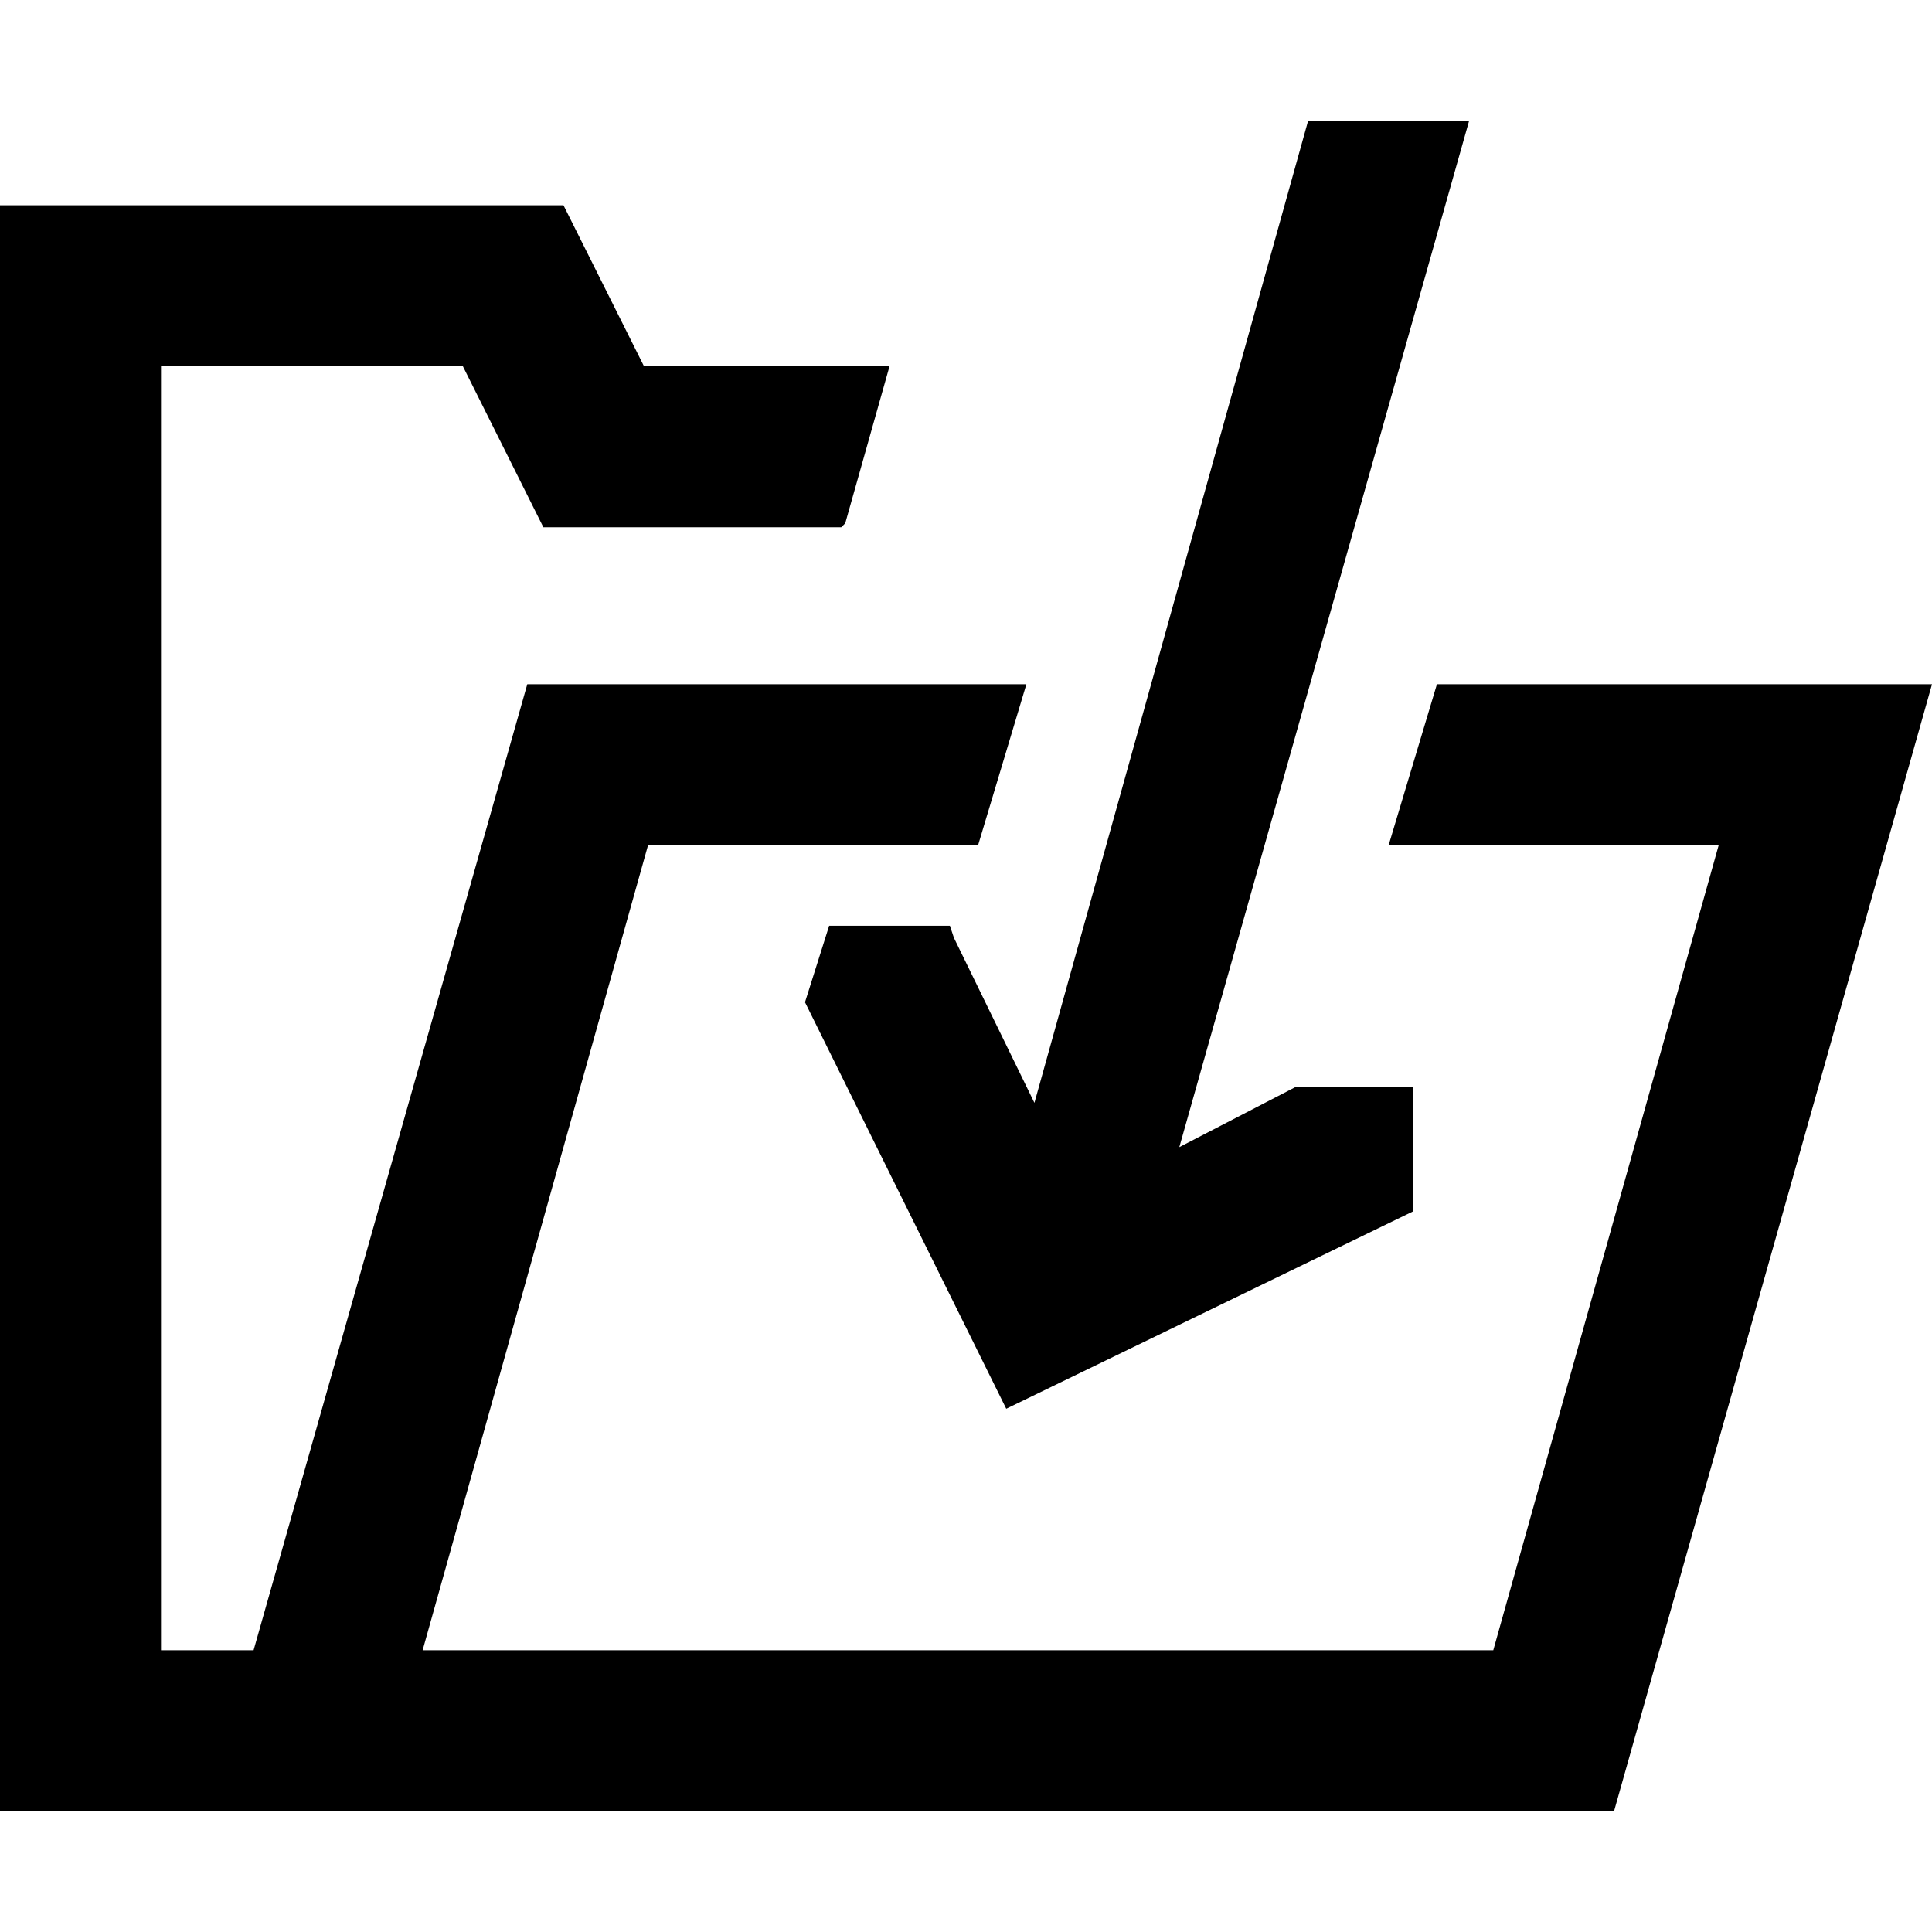
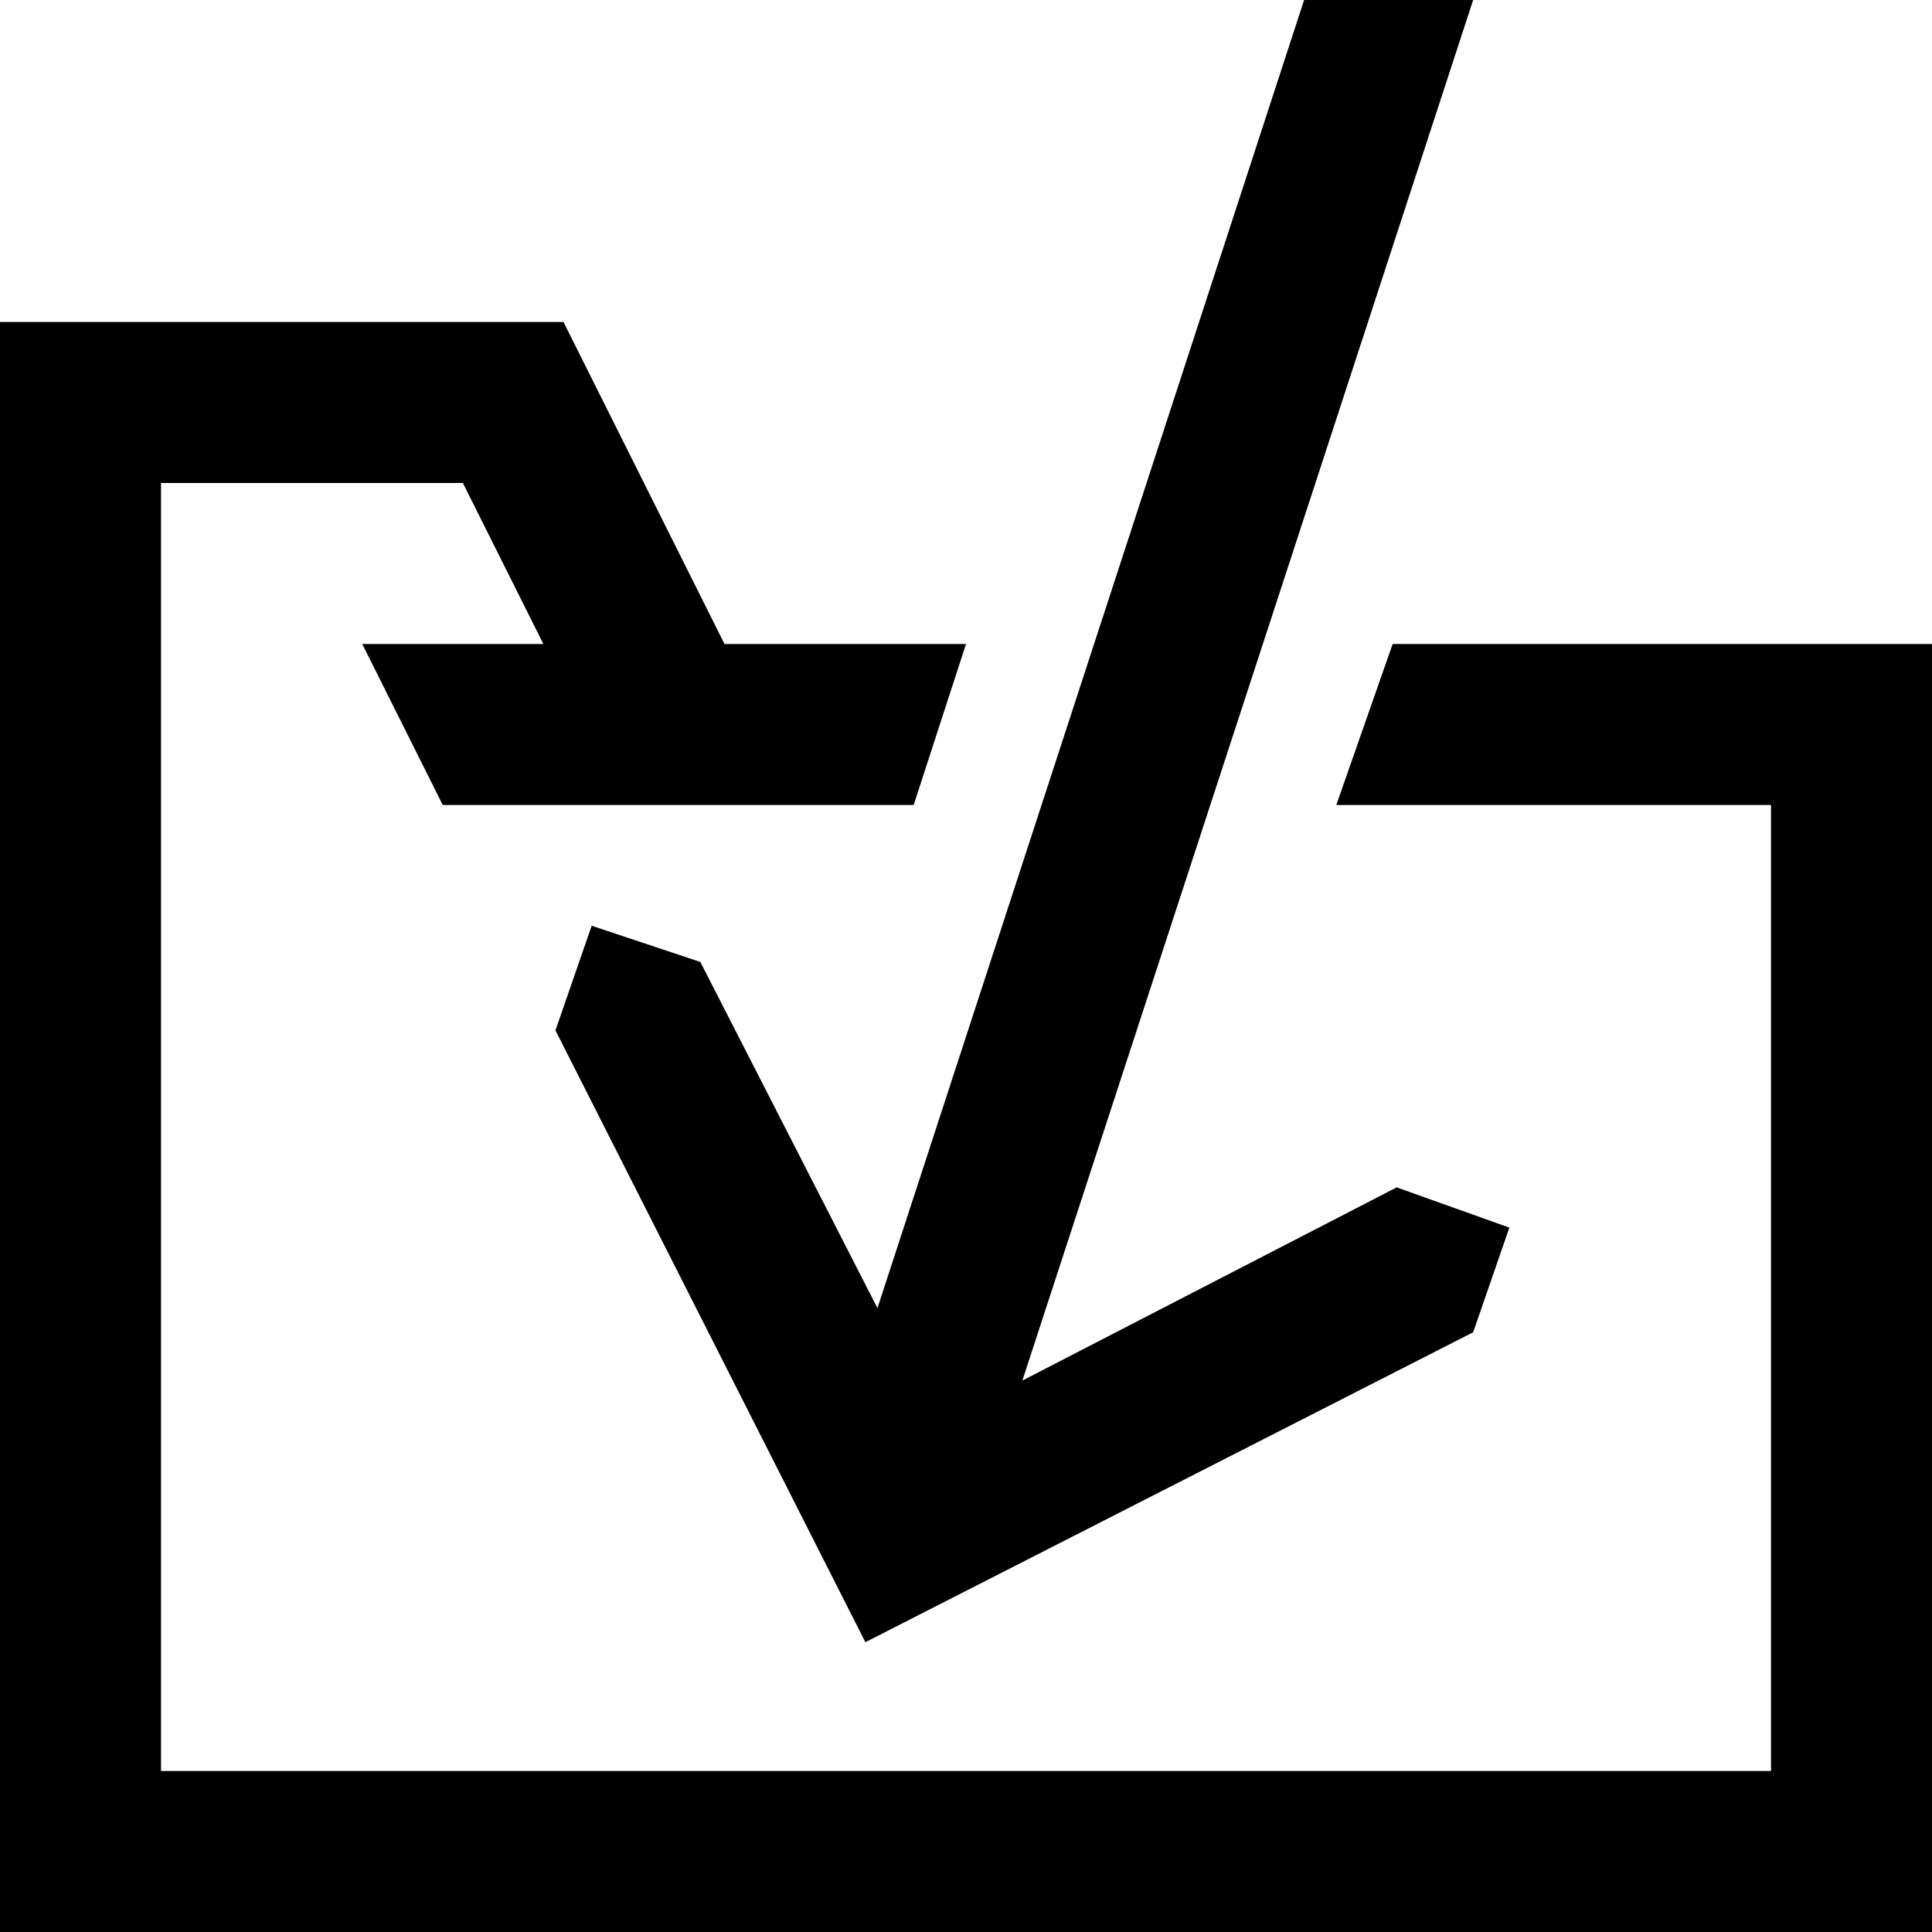
- <svg xmlns="http://www.w3.org/2000/svg" version="1.1" id="Layer_1" x="0px" y="0px" width="{{SIZE}}" height="{{SIZE}}" viewBox="0 0 48 48" style="enable-background:new 0 0 48 48;" xml:space="preserve">
-   <g id="XMLID_2848_">
-     <polygon id="XMLID_2850_" style="{{STYLE}}" points="35.7,17 34.5,21 42.7,21 37.1,41 10.5,41 16.1,21 24.3,21 25.5,17 13.1,17 6.3,41 4,41 4,9.1   11.5,9.1 13.5,13.1 20.9,13.1 21,13 22.1,9.1 16,9.1 14,5.1 0,5.1 0,45 40.1,45 48,17  " />
-     <polygon id="XMLID_6788_" style="{{STYLE}}" points="23.7,23.3 23.6,23 20.6,23 20,24.9 25,35 35.1,30.1 35.1,27 32.2,27 29.3,28.5 36.5,3 32.5,3   25.7,27.4  " />
+ <svg xmlns="http://www.w3.org/2000/svg" version="1.1" id="Layer_1" x="0px" y="0px" width="{{SIZE}}" height="{{SIZE}}" viewBox="-371 589 48 48" style="enable-background:new -371 589 48 48;" xml:space="preserve">
+   <g id="XMLID_2984_">
+     <polygon id="XMLID_2990_" style="{{STYLE}}" points="-336.4,605 -337.8,609 -327,609 -327,633 -367,633 -367,601 -359.5,601 -357.5,605 -362,605   -360,609 -348.3,609 -348.3,609 -347,605 -353,605 -357,597 -371,597 -371,637 -323,637 -323,605  " />
+     <polygon id="XMLID_10490_" style="{{STYLE}}" points="-353.6,612.9 -356.3,612 -357.2,614.6 -349.5,629.8 -334.4,622.1 -333.5,619.5 -336.3,618.5   -345.6,623.3 -334.4,589 -338.6,589 -349.2,621.5  " />
  </g>
</svg>
